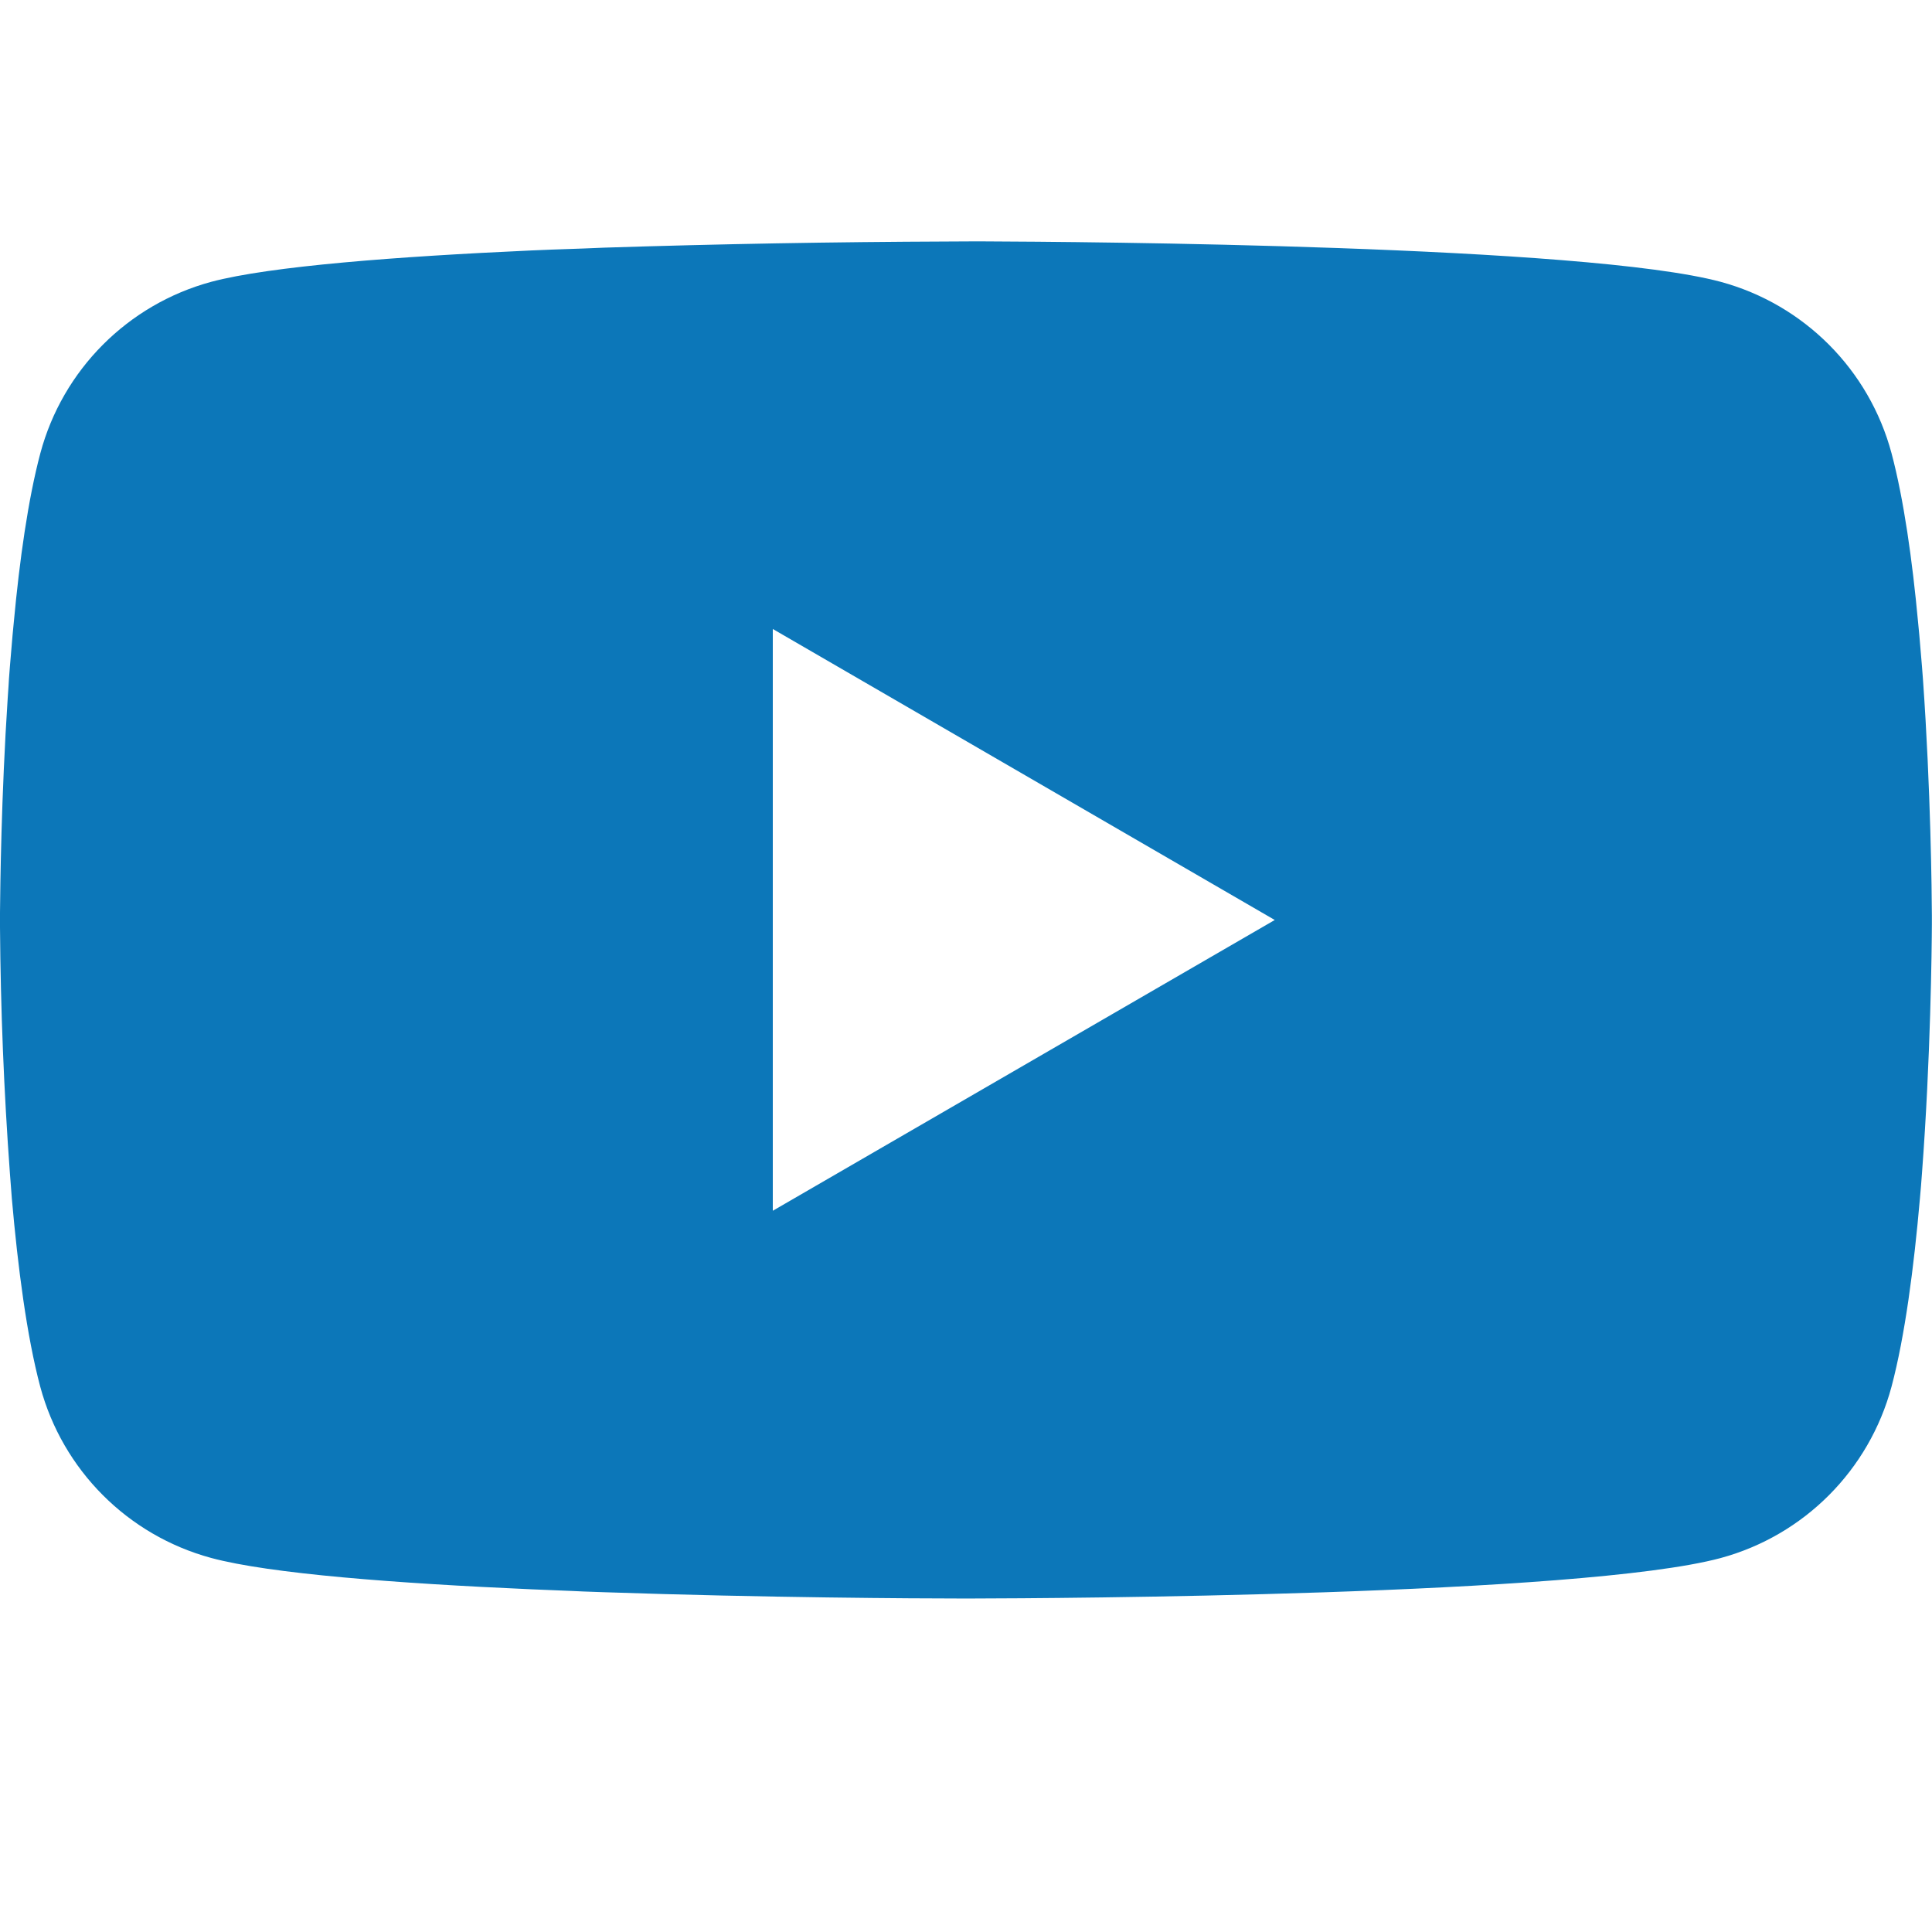
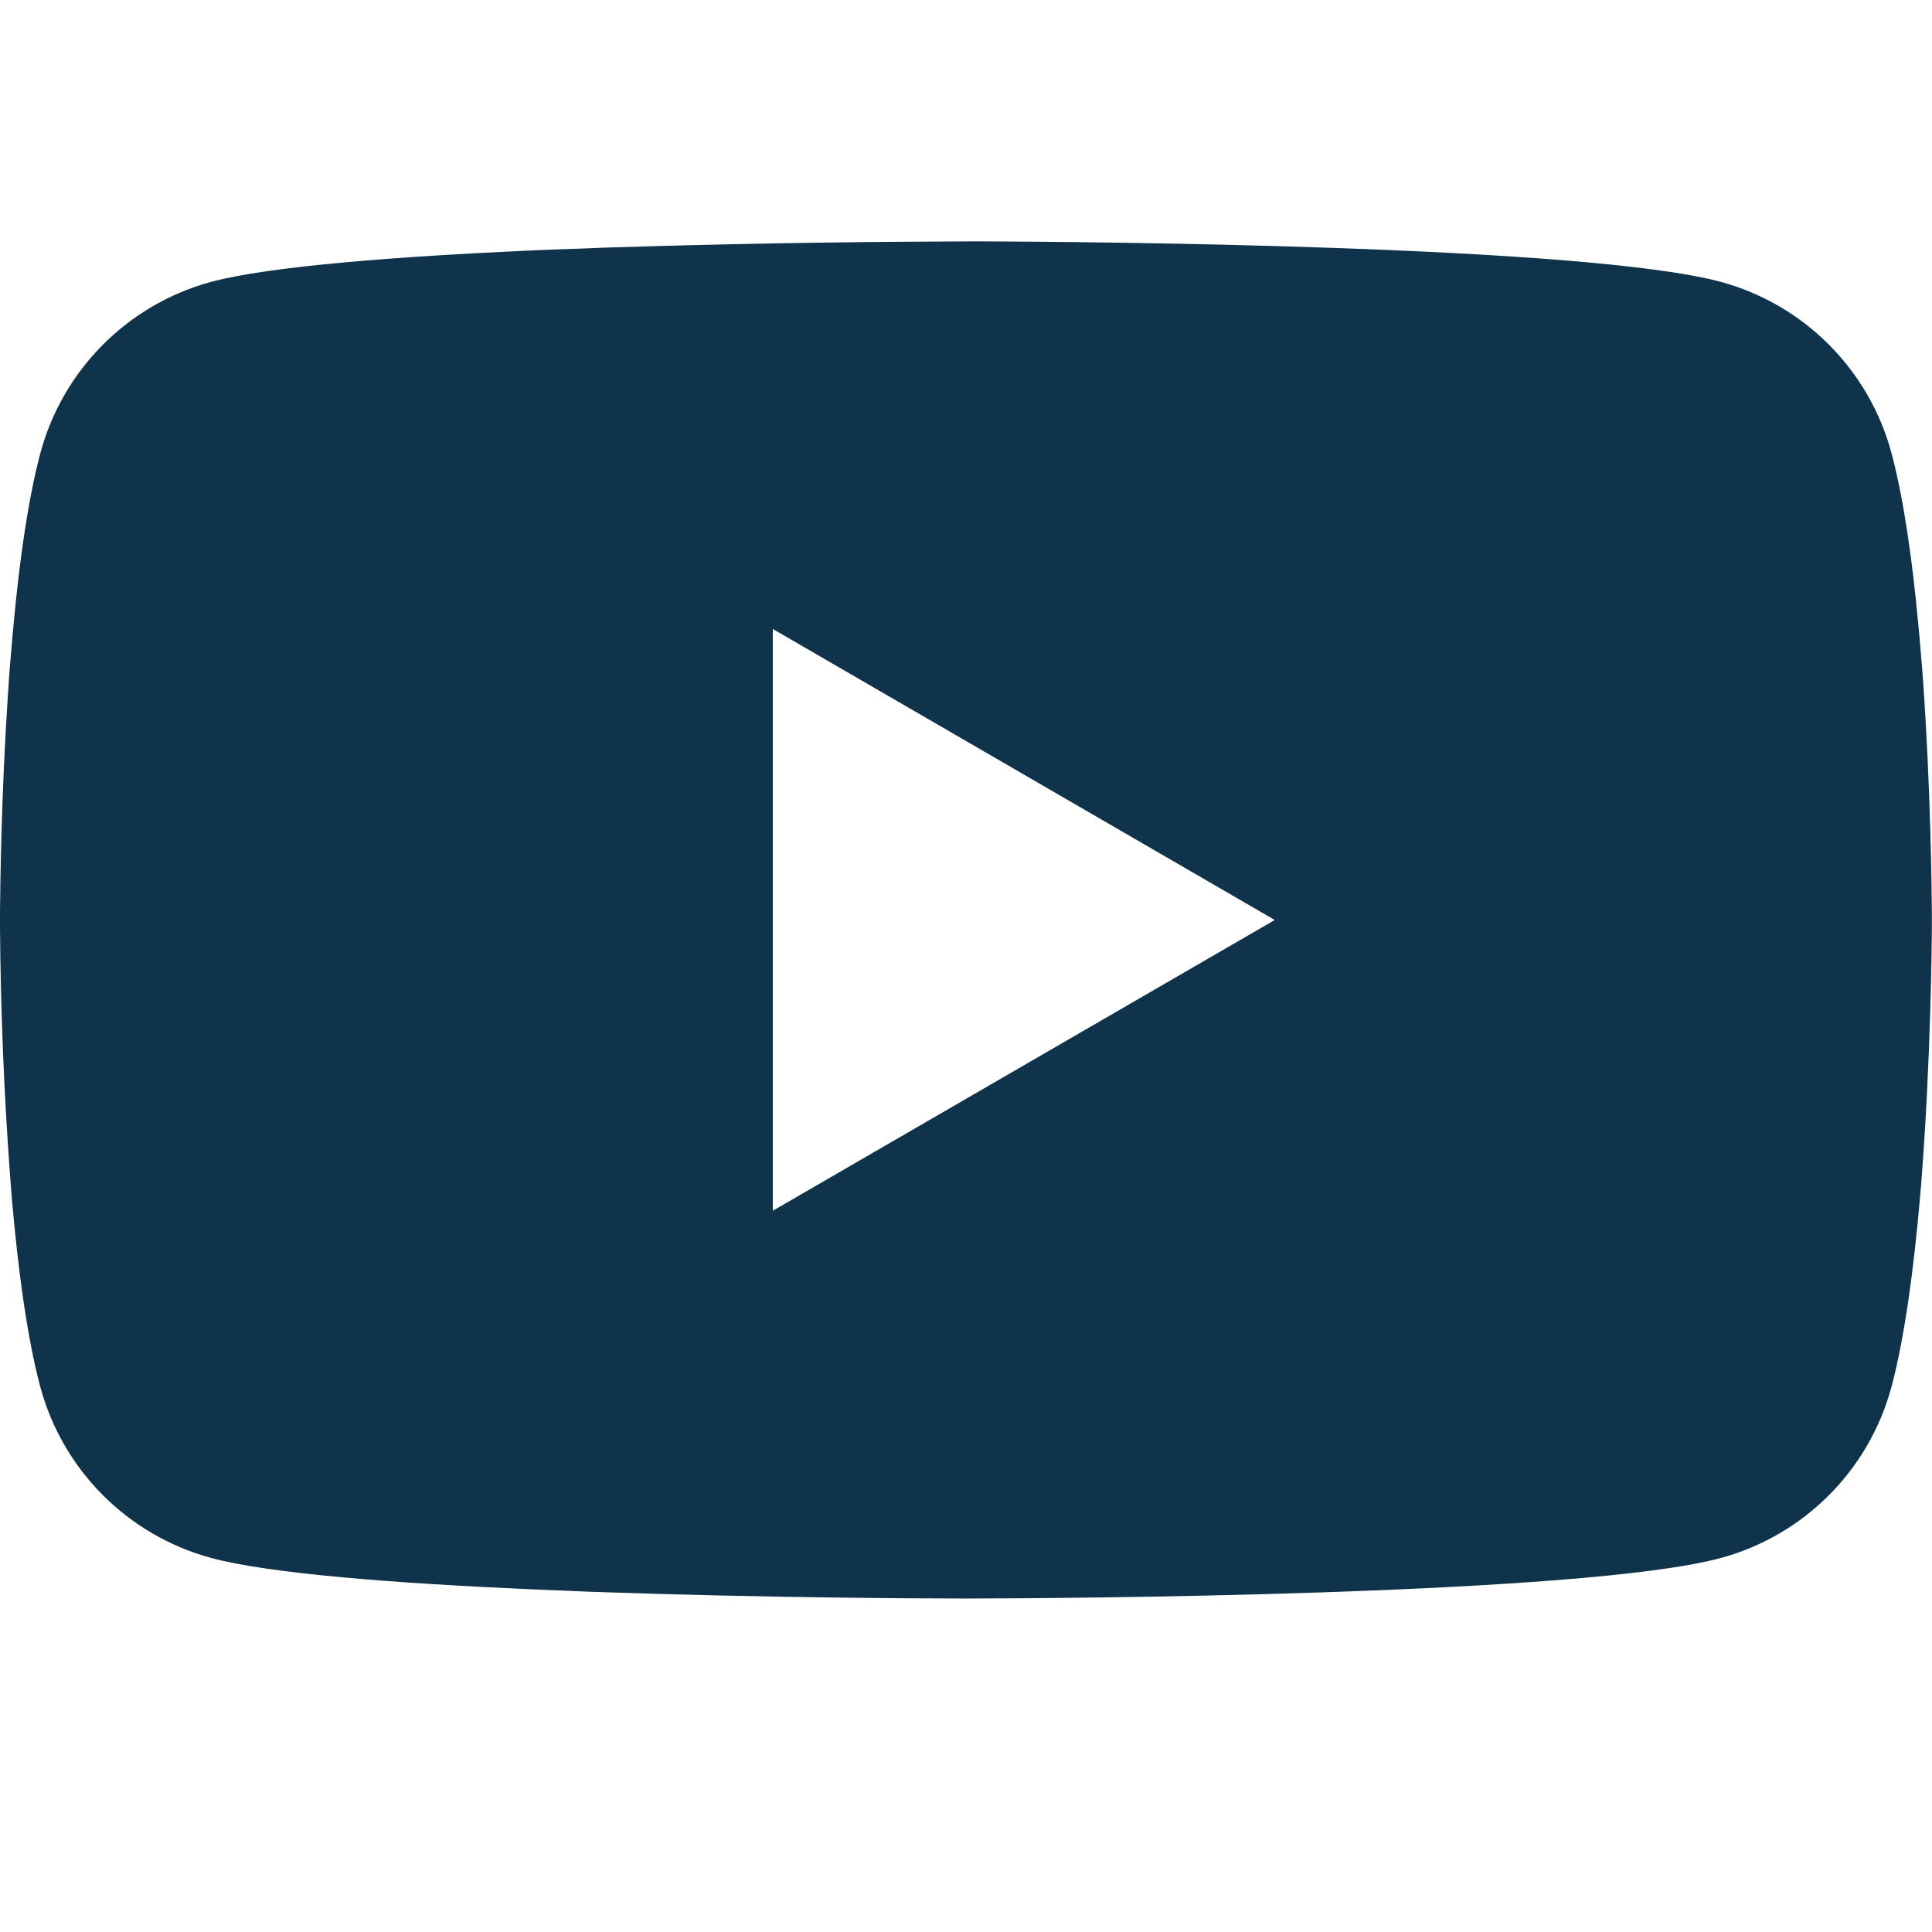
- <svg xmlns="http://www.w3.org/2000/svg" width="30" height="30" fill="#0c77b9" class="bi bi-youtube" viewBox="0 0 16 16">
+ <svg xmlns="http://www.w3.org/2000/svg" width="30" height="30" fill="#0e334b" class="bi bi-youtube" viewBox="0 0 16 16">
  <path d="M8.051 1.999h.089c.822.003 4.987.033 6.11.335a2.01 2.01 0 0 1 1.415 1.42c.101.38.172.883.22 1.402l.01.104.022.26.008.104c.065.914.073 1.77.074 1.957v.075c-.001.194-.01 1.108-.082 2.06l-.008.105-.009.104c-.05.572-.124 1.14-.235 1.558a2.01 2.01 0 0 1-1.415 1.42c-1.16.312-5.569.334-6.18.335h-.142c-.309 0-1.587-.006-2.927-.052l-.17-.006-.087-.004-.171-.007-.171-.007c-1.11-.049-2.167-.128-2.654-.26a2.01 2.01 0 0 1-1.415-1.419c-.111-.417-.185-.986-.235-1.558L.09 9.82l-.008-.104A31 31 0 0 1 0 7.68v-.123c.002-.215.01-.958.064-1.778l.007-.103.003-.052.008-.104.022-.26.01-.104c.048-.519.119-1.023.22-1.402a2.01 2.01 0 0 1 1.415-1.42c.487-.13 1.544-.21 2.654-.26l.17-.007.172-.006.086-.003.171-.007A100 100 0 0 1 7.858 2zM6.4 5.209v4.818l4.157-2.408z" />
</svg>
